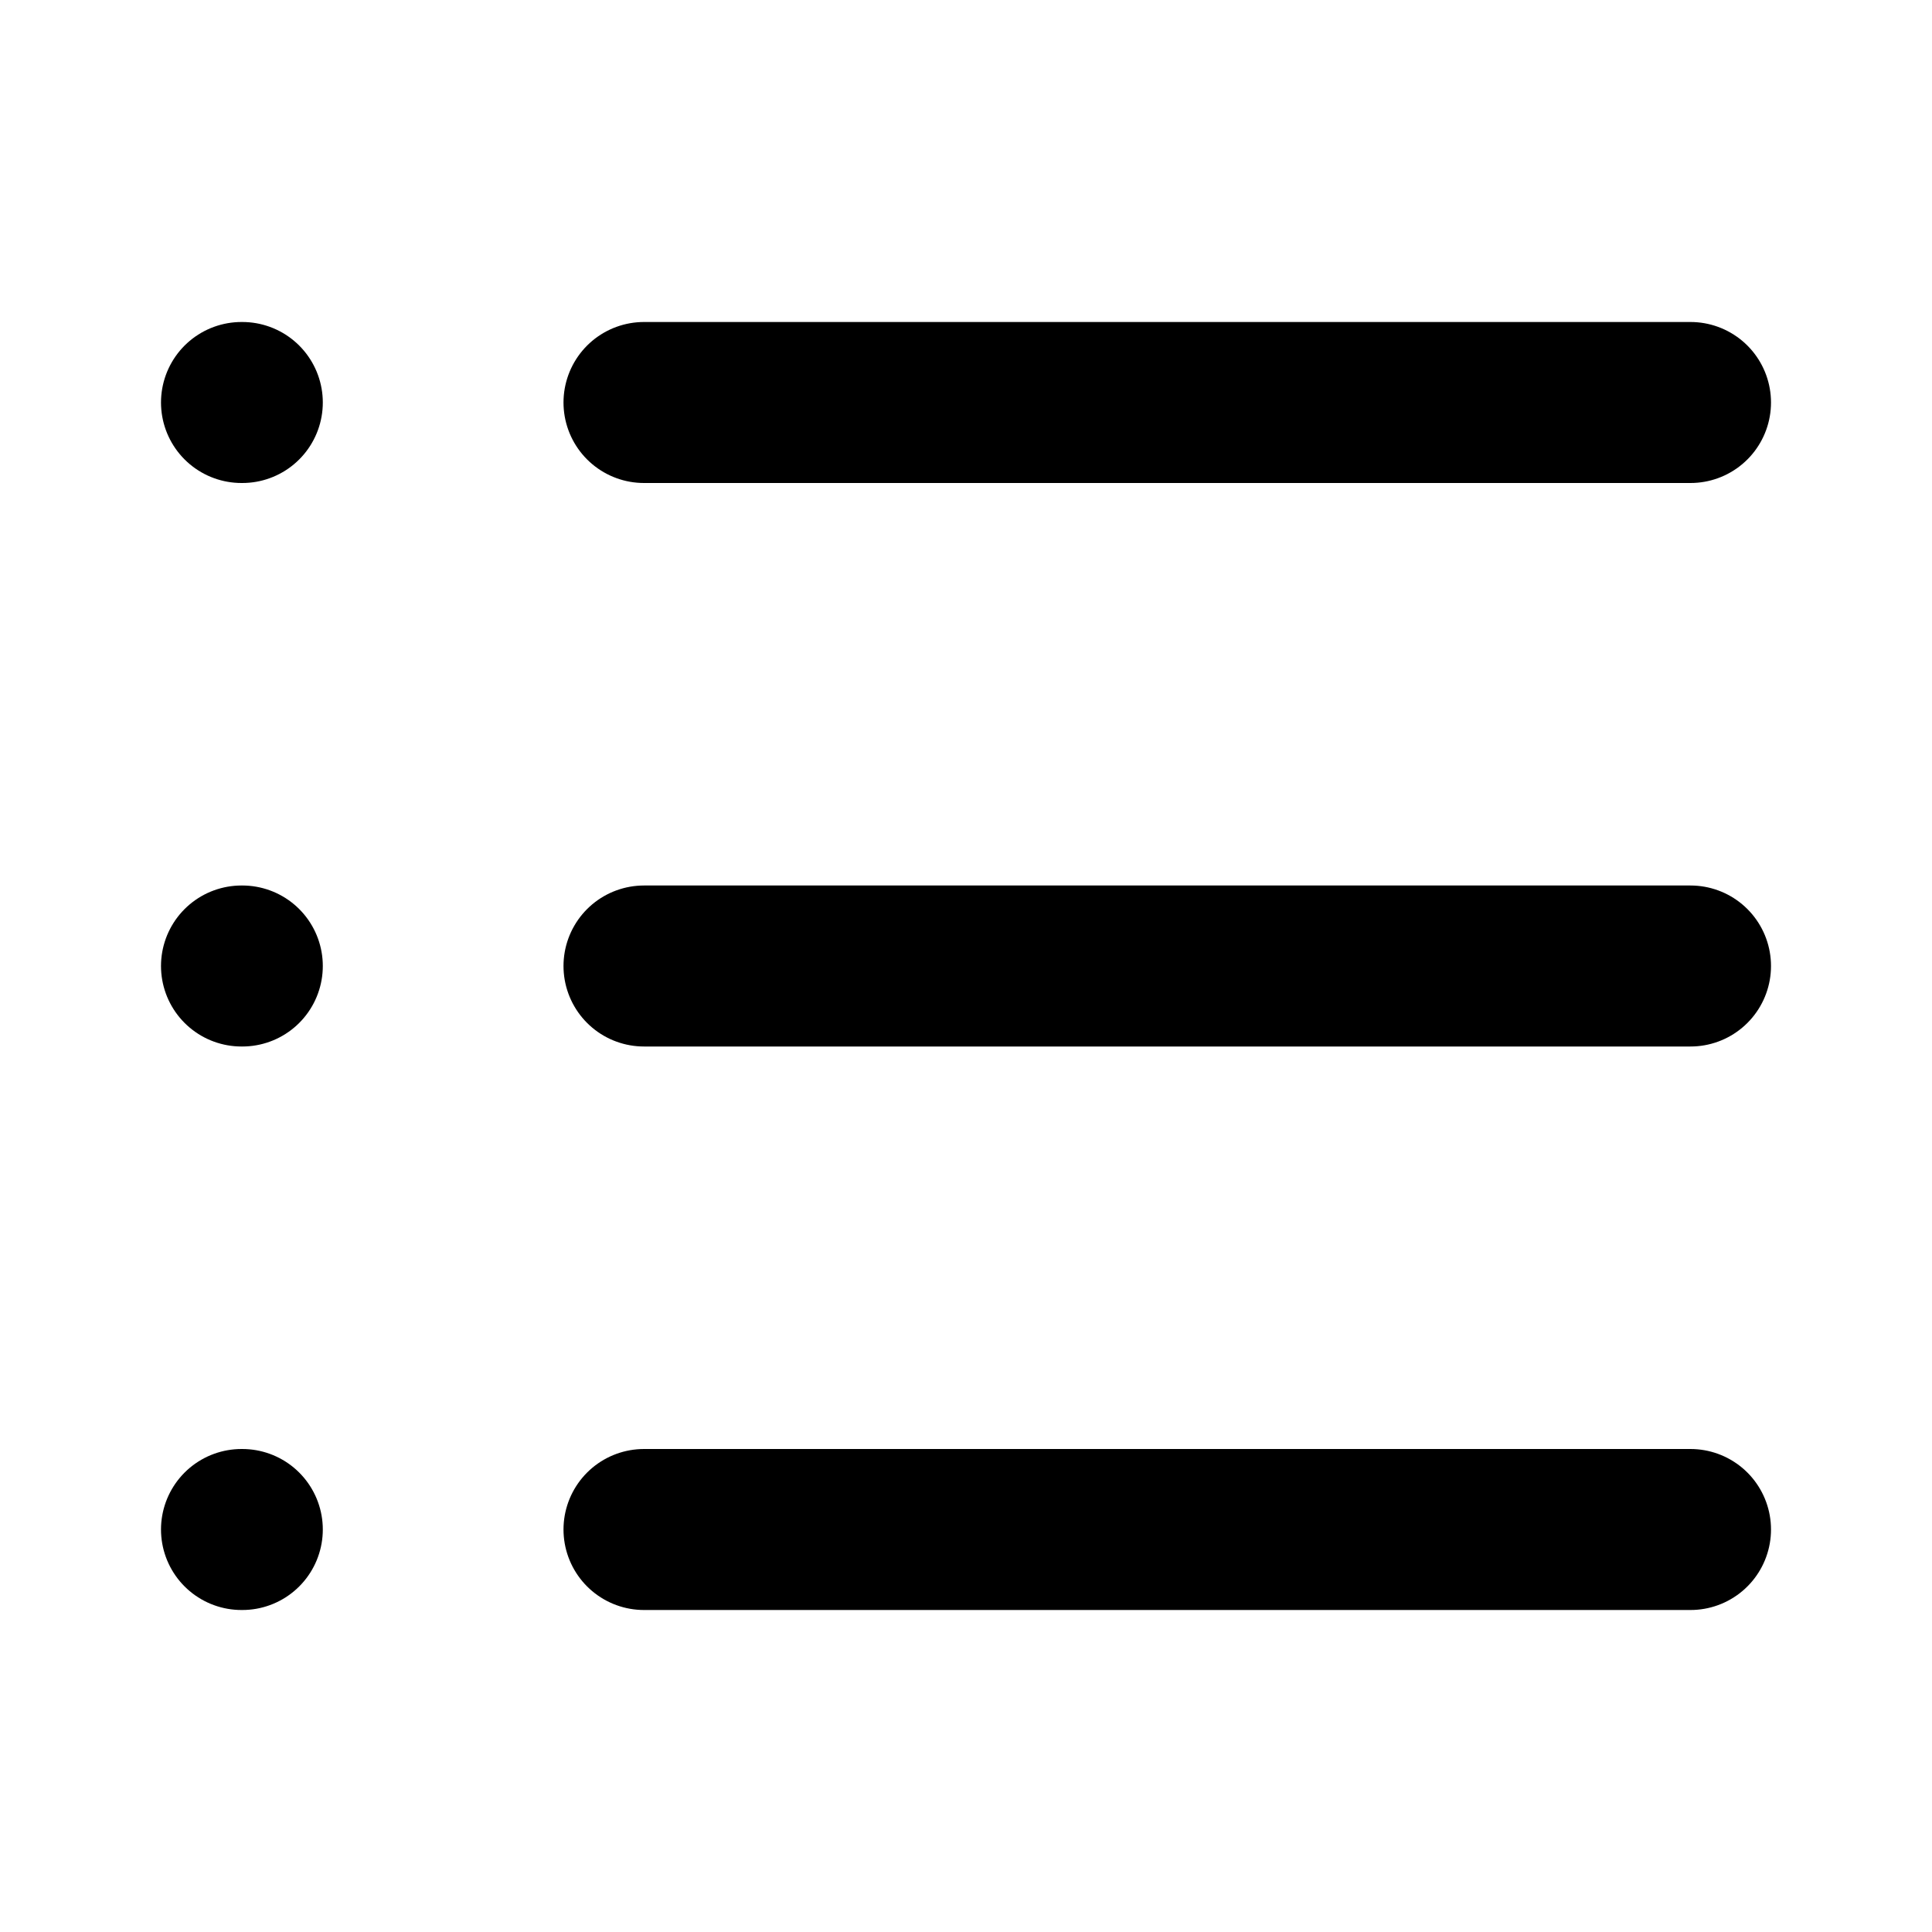
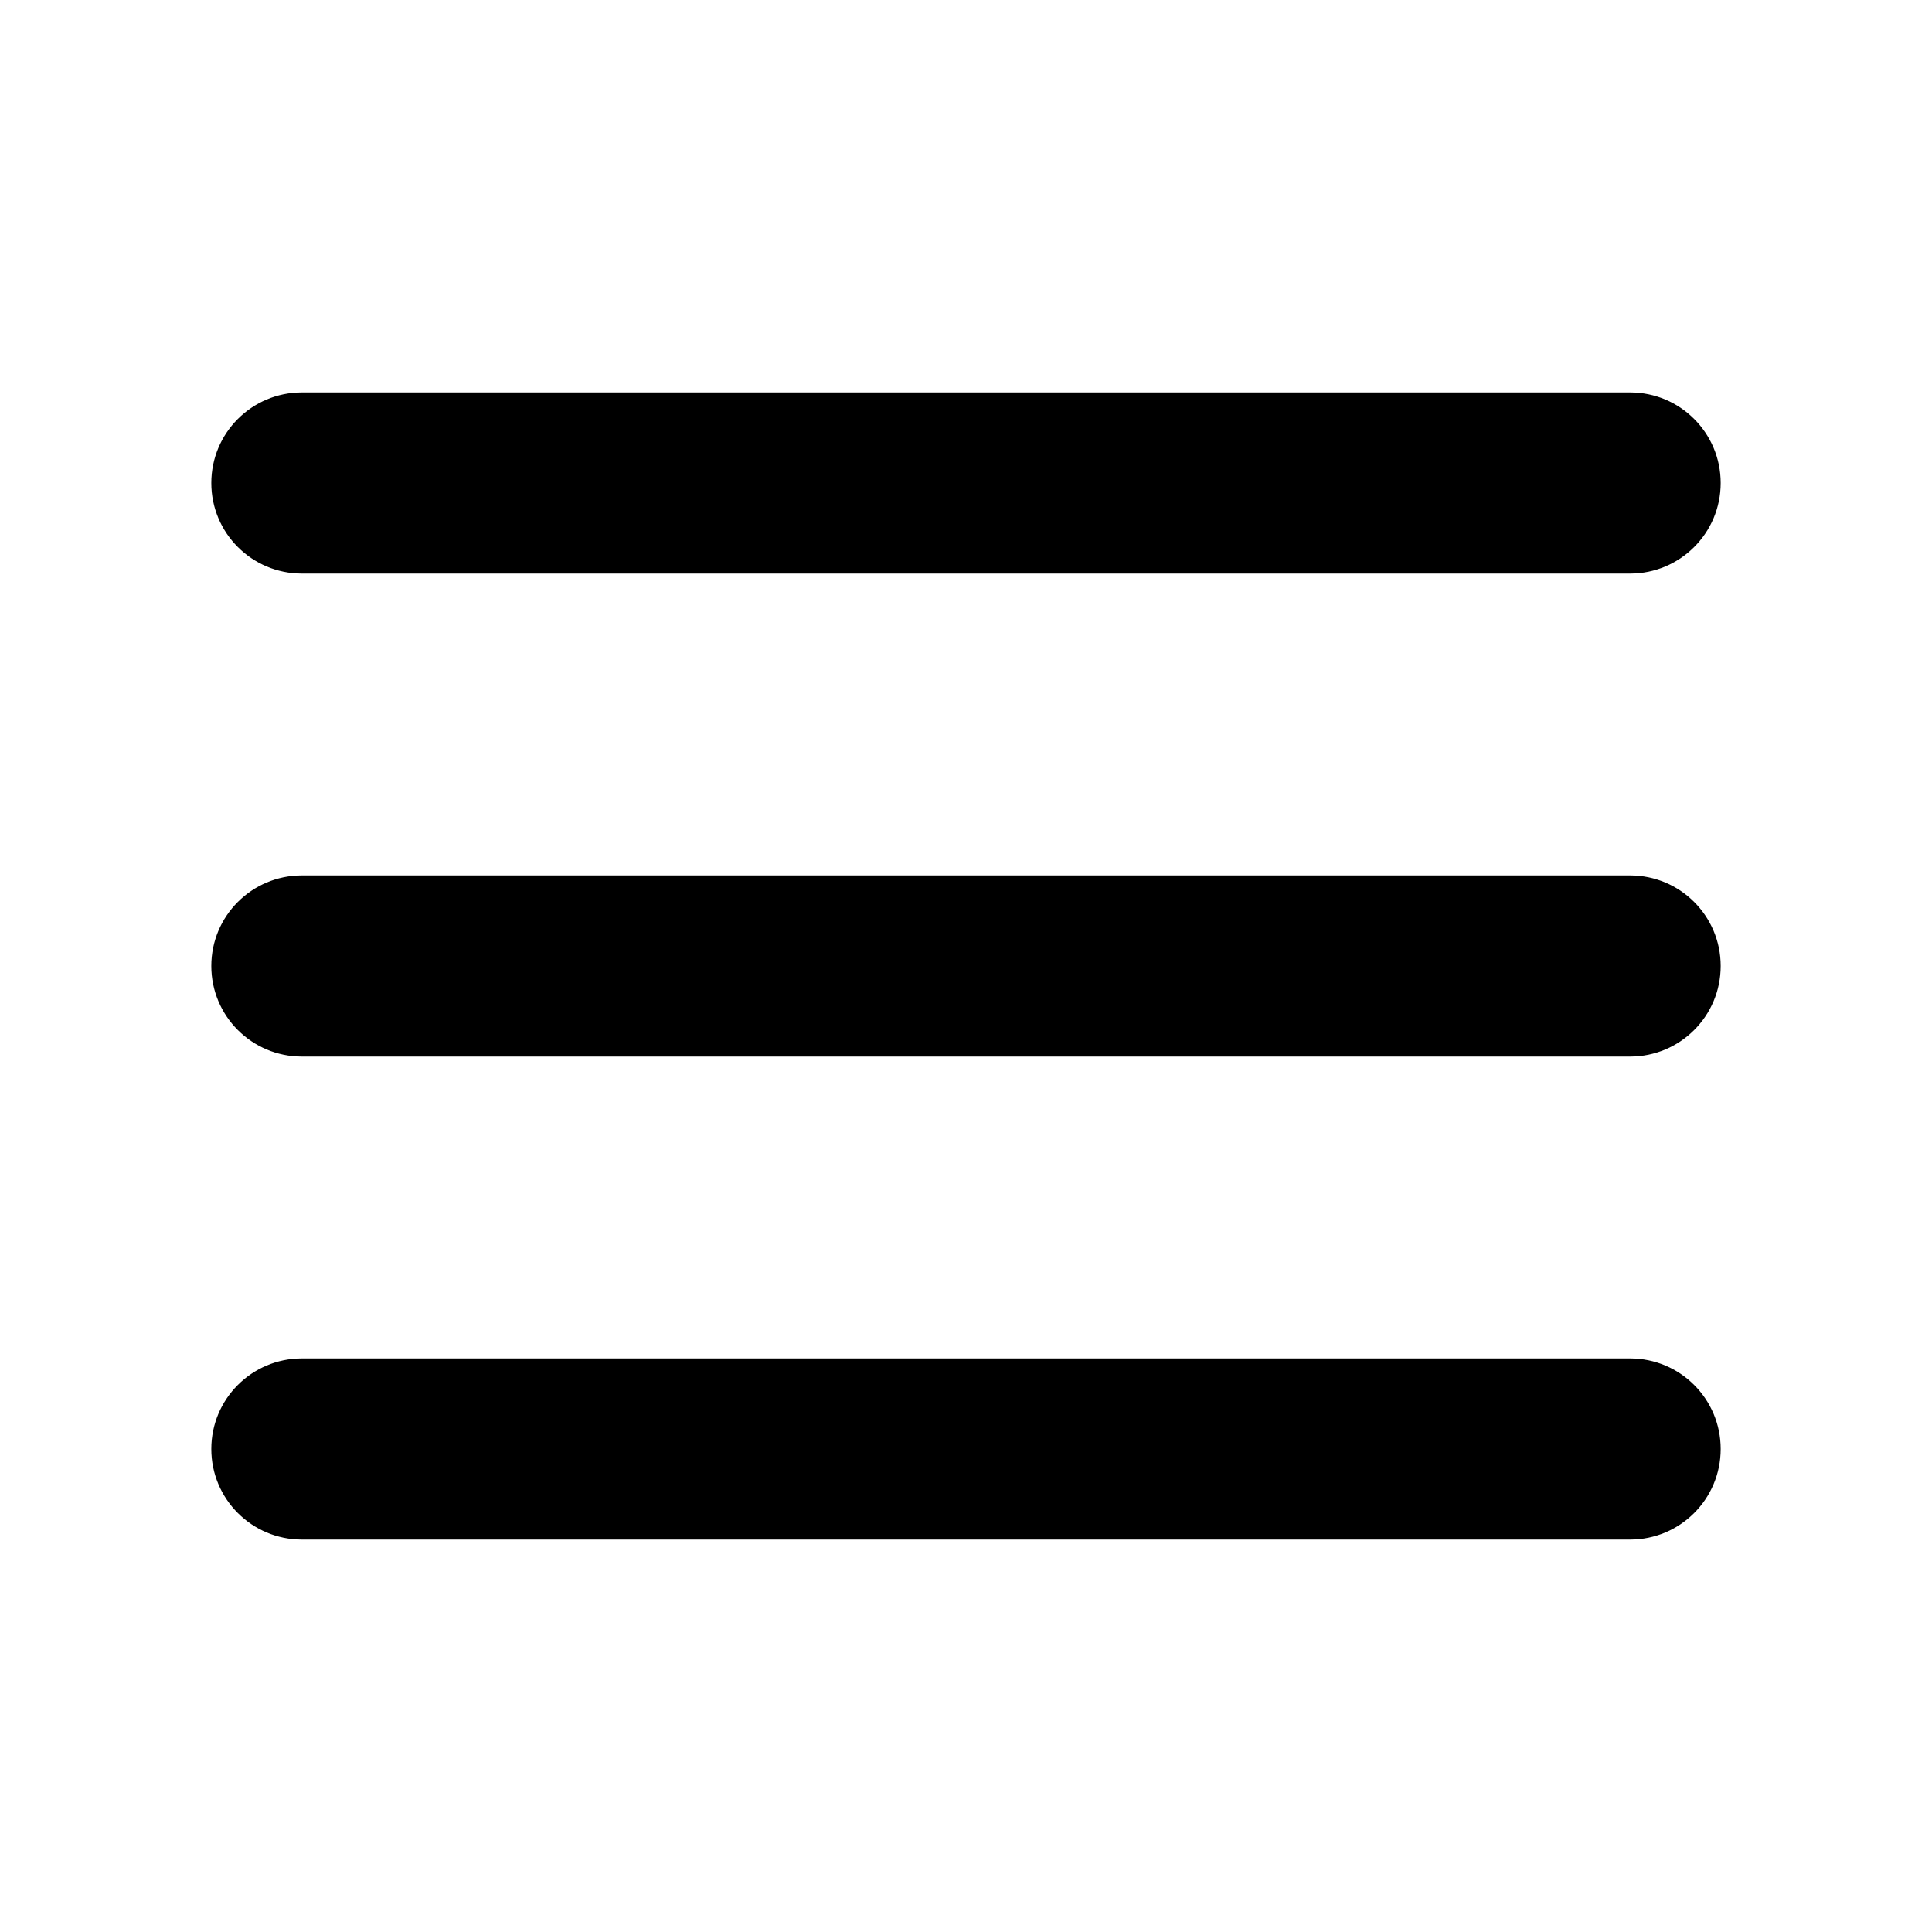
- <svg xmlns="http://www.w3.org/2000/svg" width="24" height="24" viewBox="0 0 24 24" fill="none" stroke="currentColor" stroke-width="2" stroke-linecap="round" stroke-linejoin="round">
-   <path d="M3 5h.01" />
-   <path d="M3 12h.01" />
-   <path d="M3 19h.01" />
-   <path d="M8 5h13" />
-   <path d="M8 12h13" />
-   <path d="M8 19h13" />
+ <svg xmlns="http://www.w3.org/2000/svg" viewBox="0 0 256 256" fill="currentColor">
+   <path d="M228,128a12,12,0,0,1-12,12H40a12,12,0,0,1,0-24H216A12,12,0,0,1,228,128ZM40,76H216a12,12,0,0,0,0-24H40a12,12,0,0,0,0,24ZM216,180H40a12,12,0,0,0,0,24H216a12,12,0,0,0,0-24Z" />
</svg>
